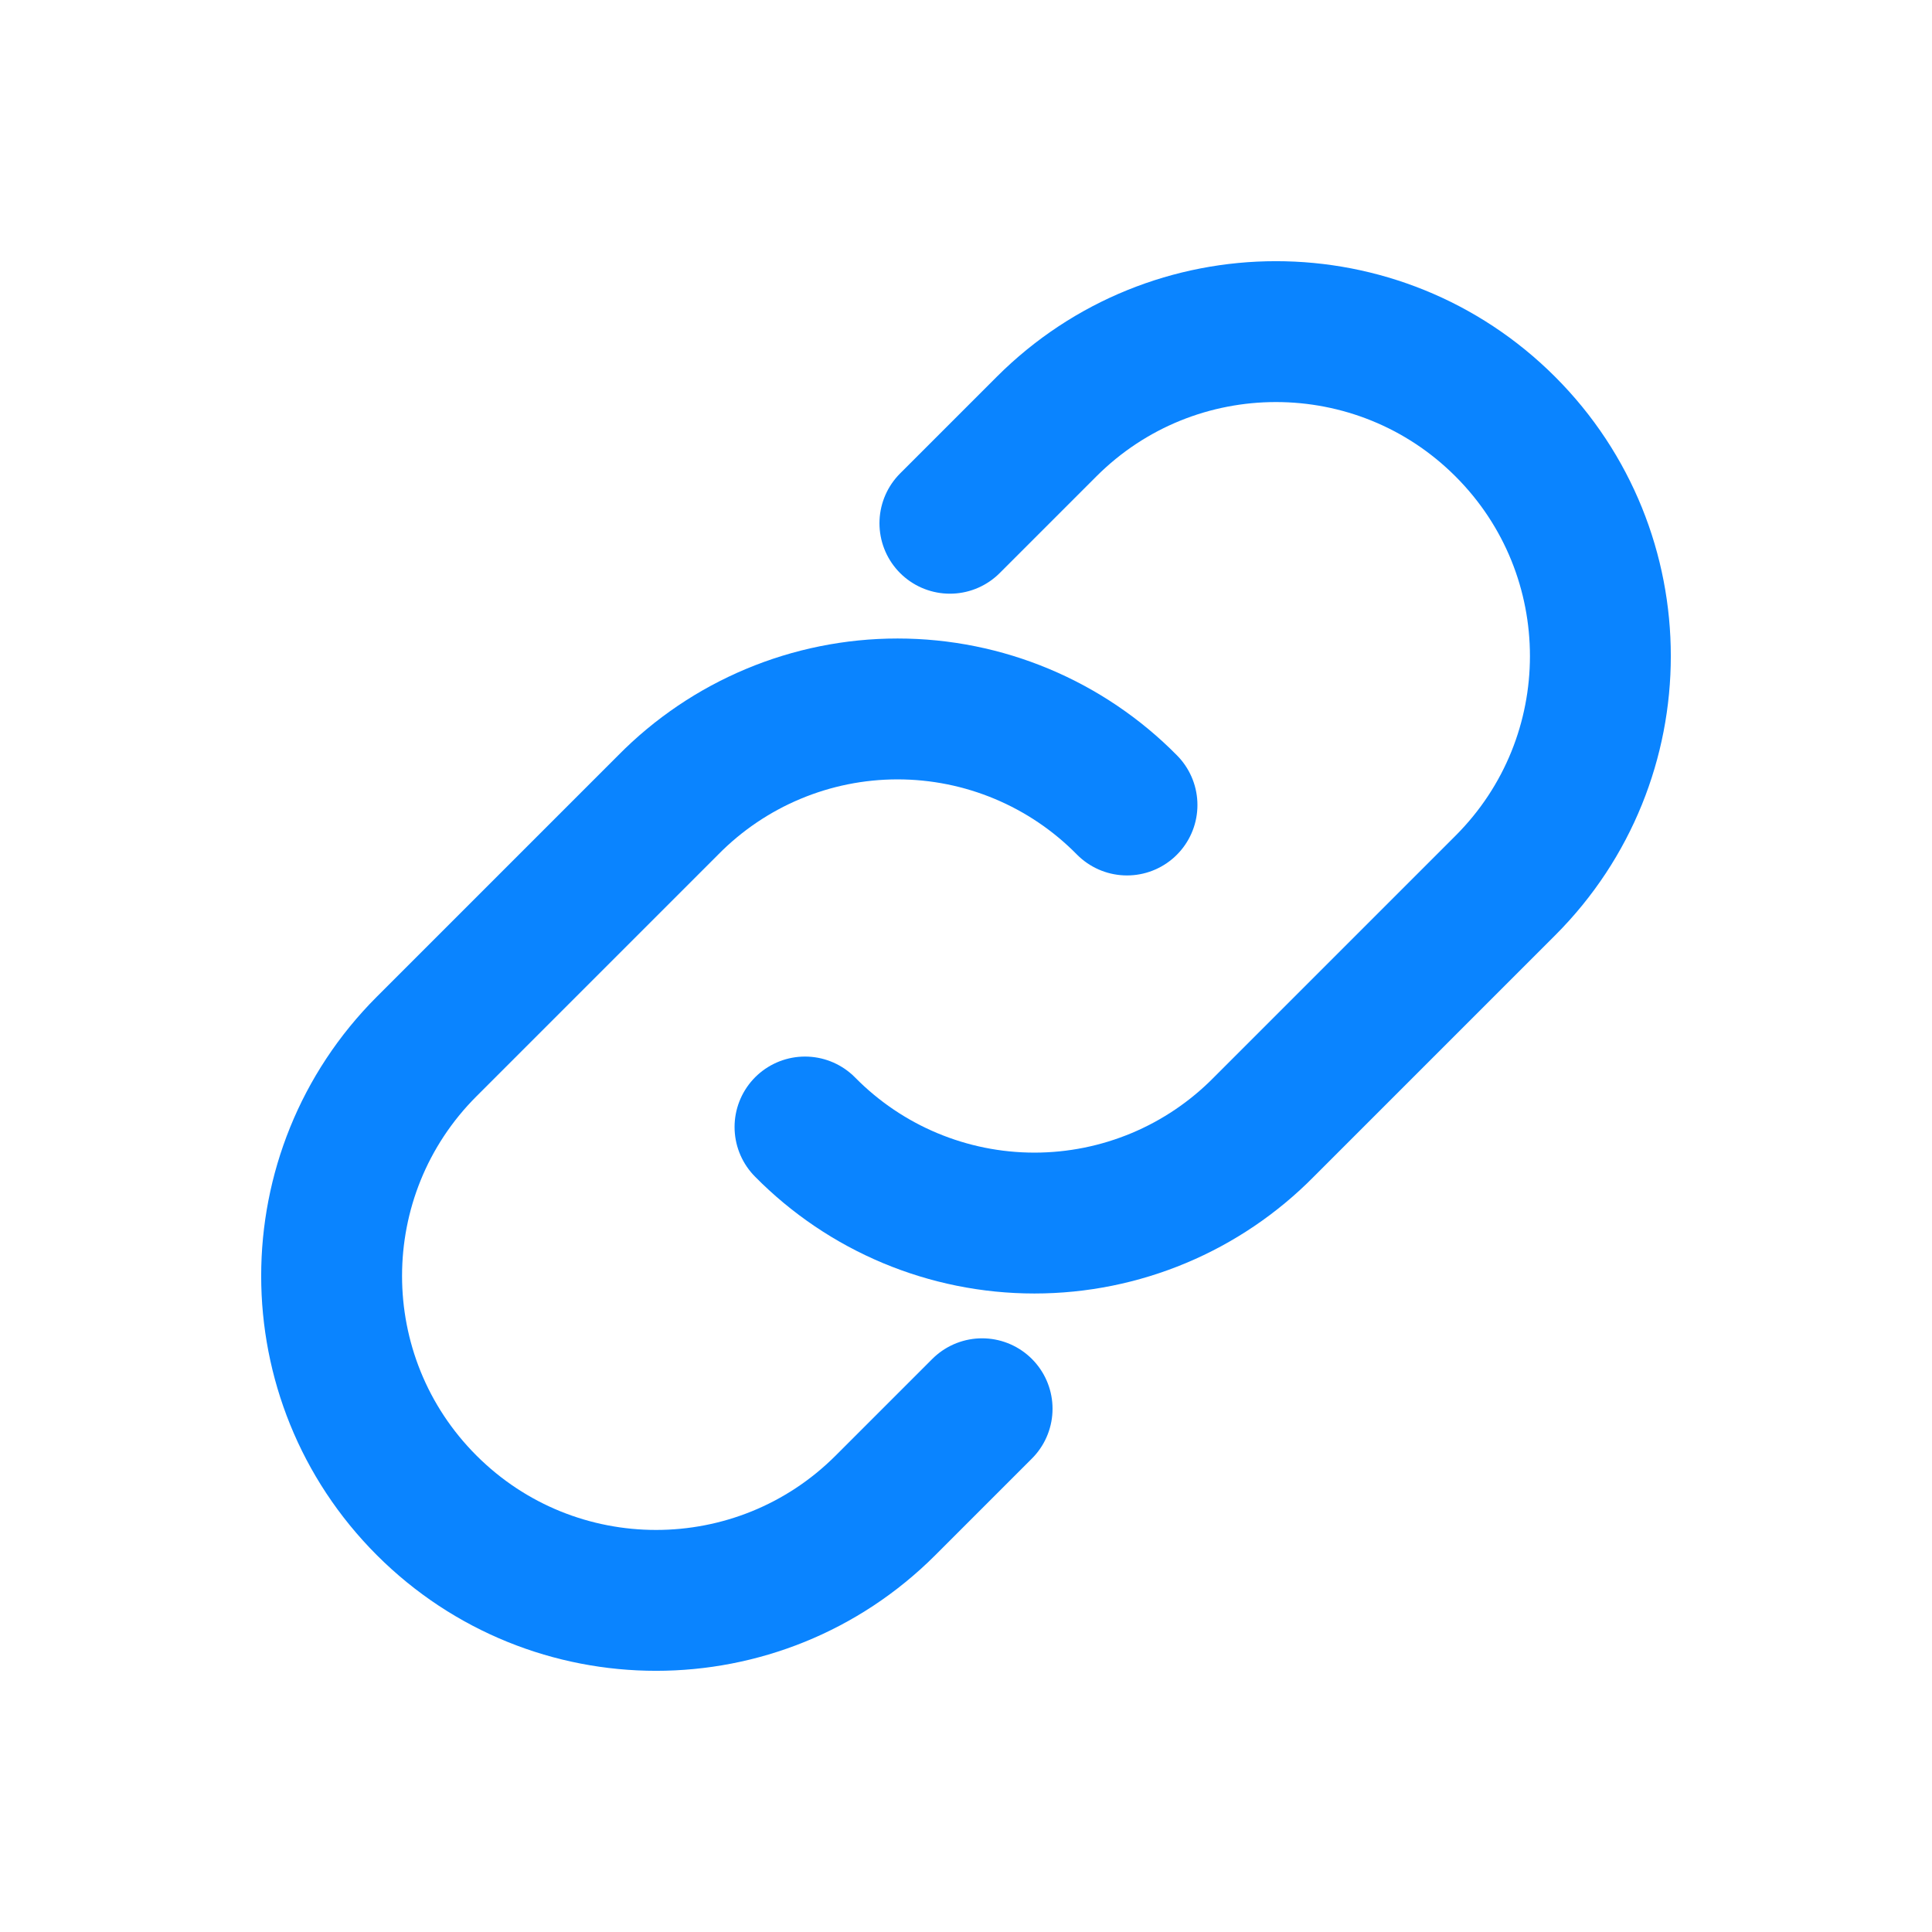
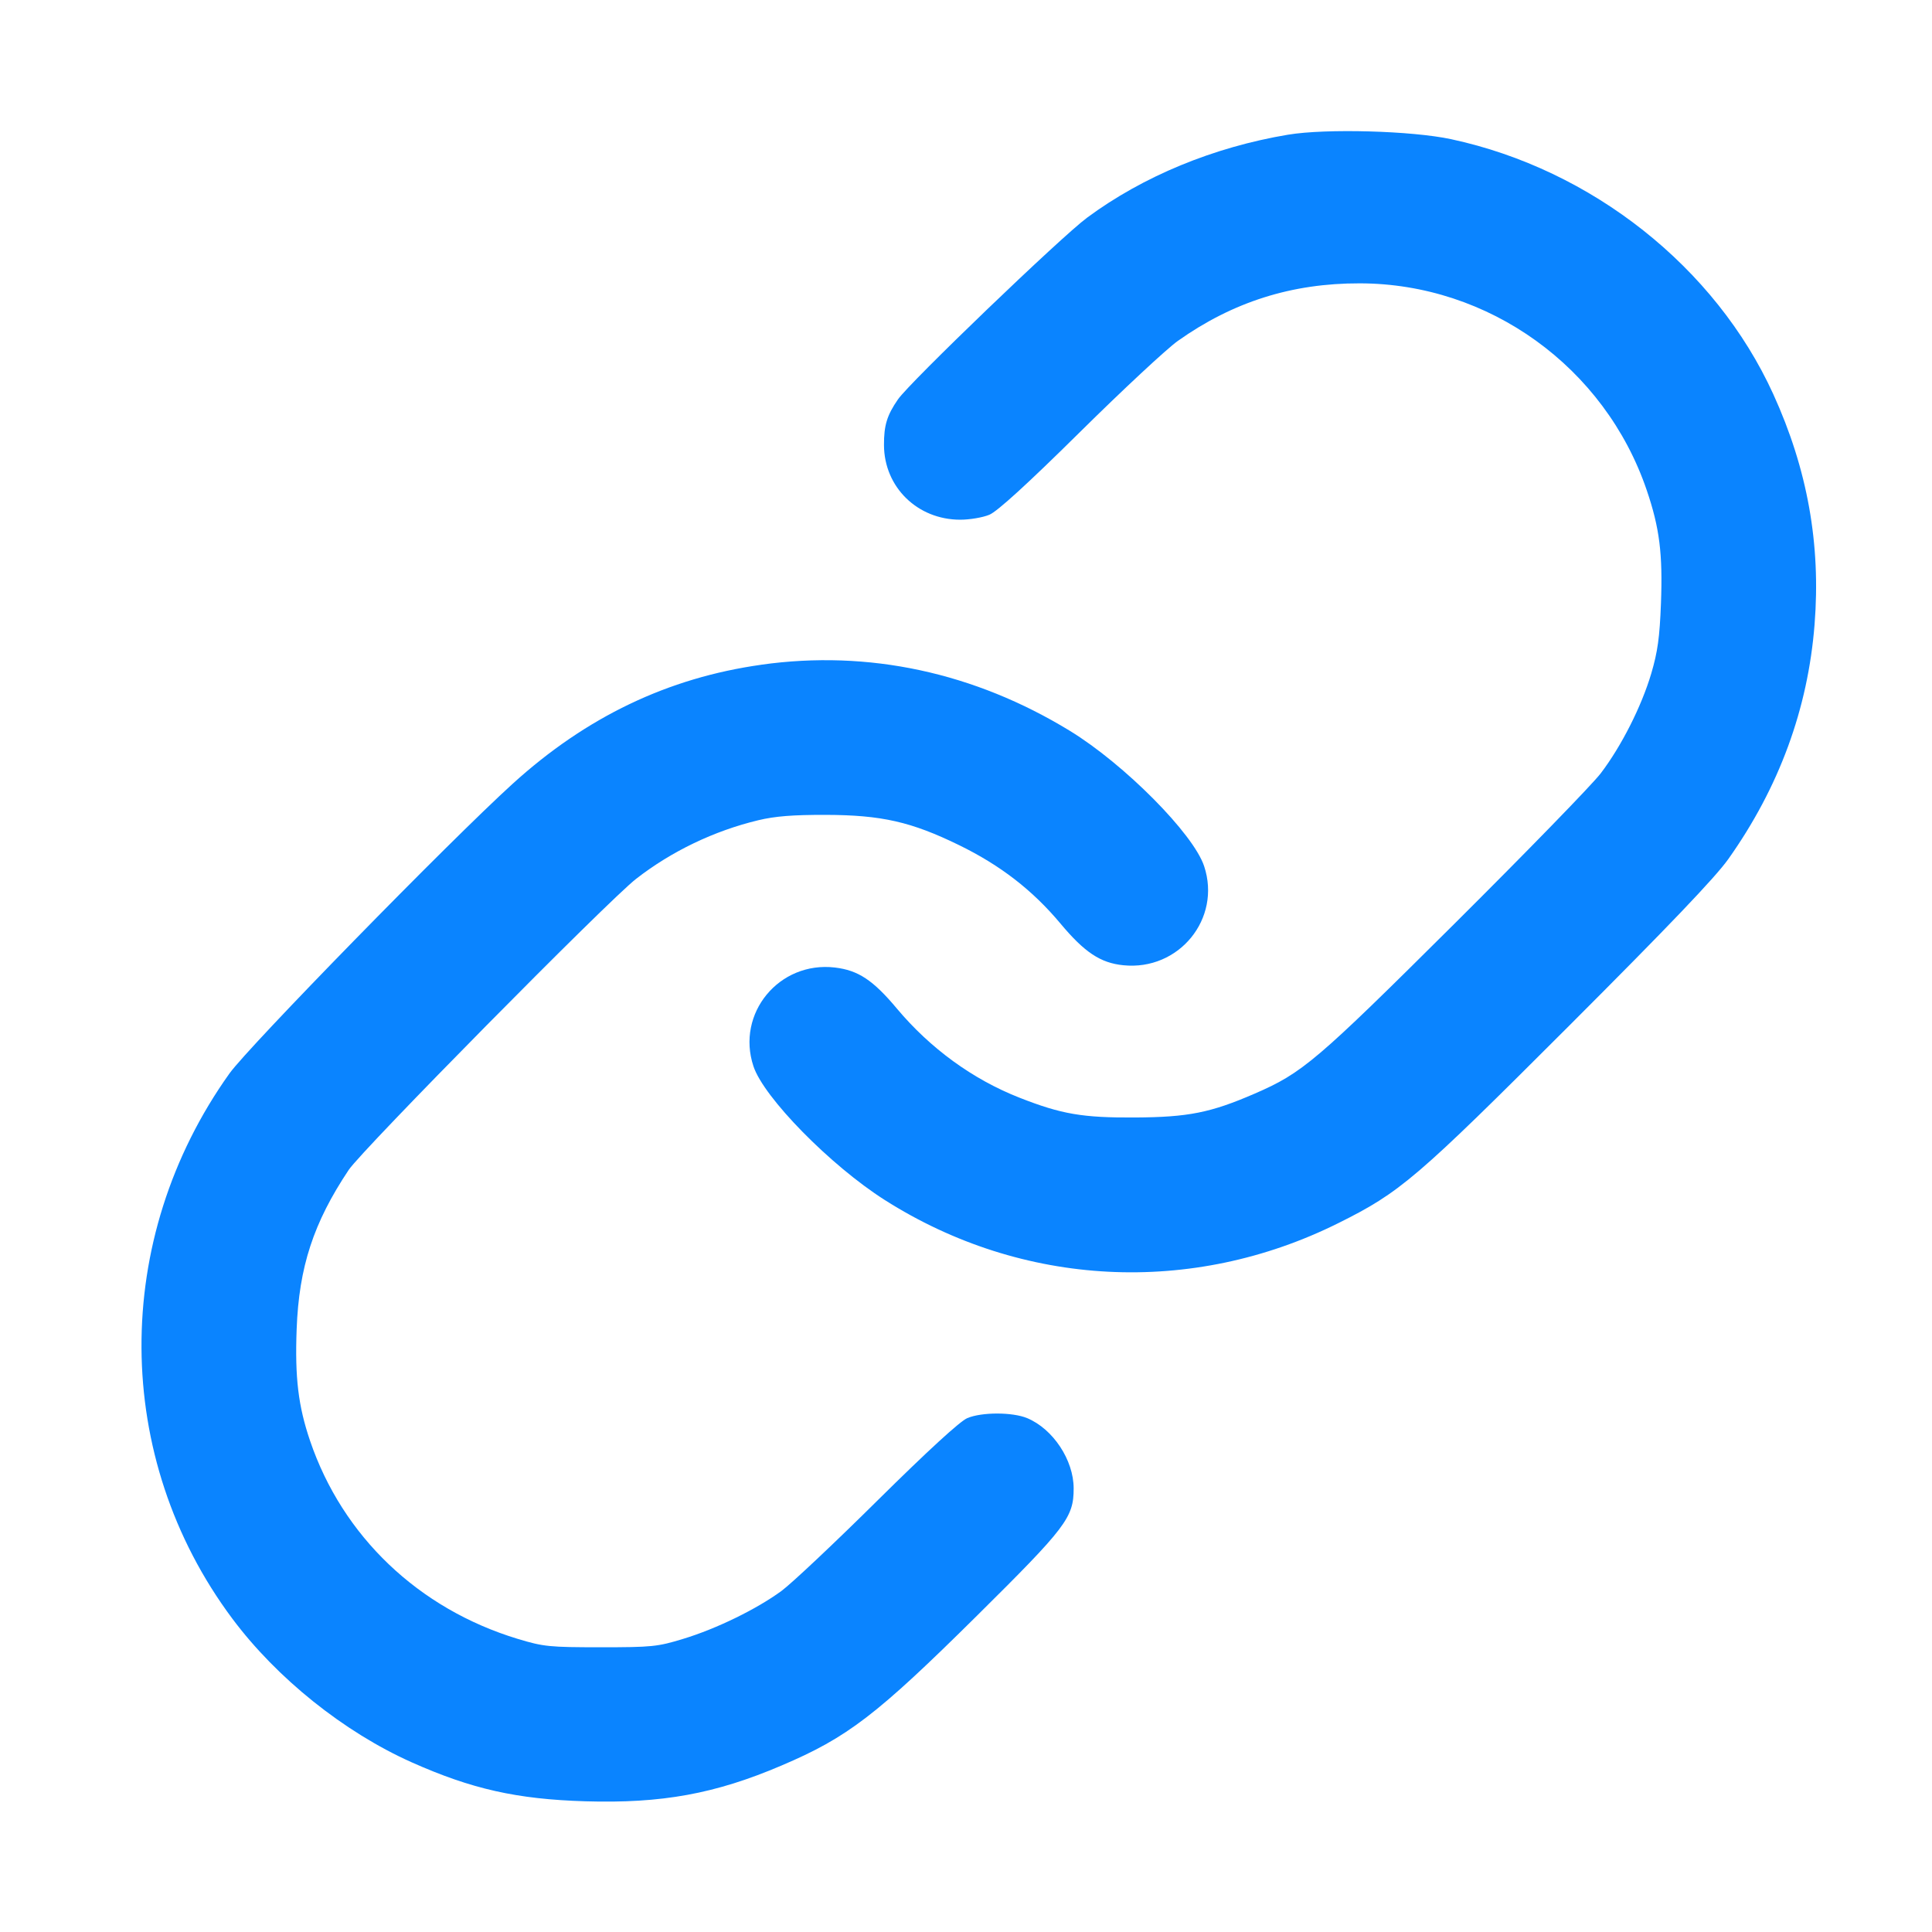
- <svg xmlns="http://www.w3.org/2000/svg" width="48" height="48" viewBox="0 0 24 24" fill="none" stroke="#0a84ff" stroke-width="1.75" stroke-linecap="round" stroke-linejoin="round">
-   <path d="M10 14a4 4 0 0 0 5.7 0l3-3a4 4 0 0 0-5.7-5.7l-1.2 1.2" />
-   <path d="M14 10a4 4 0 0 0-5.7 0l-3 3a4 4 0 0 0 5.7 5.7l1.2-1.2" />
+ <svg xmlns="http://www.w3.org/2000/svg" width="48" height="48" viewBox="1412.315 623.715 74.082 74.082" fill="#0a84ff">
+   <path d="M1461.708,628.879c-2.859,0.479 -5.557,1.591 -7.712,3.185c-0.992,0.734 -6.805,6.318 -7.248,6.964c-0.423,0.611 -0.54,0.998 -0.537,1.753c0.006,1.612 1.283,2.862 2.924,2.862c0.364,0 0.869,-0.085 1.119,-0.191c0.302,-0.126 1.456,-1.177 3.458,-3.156c1.653,-1.635 3.35,-3.215 3.77,-3.511c2.108,-1.494 4.368,-2.211 6.973,-2.205c4.95,0.006 9.397,3.212 11.003,7.93c0.493,1.447 0.617,2.44 0.546,4.339c-0.05,1.309 -0.126,1.858 -0.373,2.695c-0.373,1.257 -1.142,2.78 -1.935,3.822c-0.317,0.42 -2.842,3.015 -5.607,5.766c-5.32,5.29 -5.828,5.722 -7.668,6.52c-1.688,0.731 -2.542,0.901 -4.583,0.913c-2.011,0.012 -2.821,-0.126 -4.433,-0.76c-1.788,-0.702 -3.417,-1.888 -4.697,-3.414c-0.916,-1.095 -1.486,-1.471 -2.381,-1.577c-2.137,-0.25 -3.796,1.761 -3.121,3.787c0.396,1.201 2.959,3.808 5.032,5.126c5.281,3.356 11.778,3.687 17.398,0.887c2.375,-1.183 2.98,-1.7 8.831,-7.551c3.834,-3.834 5.619,-5.701 6.121,-6.409c1.943,-2.742 3.05,-5.748 3.306,-8.992c0.244,-3.08 -0.273,-5.957 -1.582,-8.831c-2.219,-4.87 -6.961,-8.622 -12.354,-9.779c-1.503,-0.323 -4.797,-0.414 -6.247,-0.173M1441.51,649.204c-3.585,0.502 -6.717,2.002 -9.538,4.565c-2.416,2.193 -10.123,10.079 -10.857,11.106c-4.539,6.359 -4.495,14.735 0.106,20.903c1.709,2.29 4.286,4.354 6.881,5.513c2.299,1.025 4.034,1.415 6.655,1.494c2.933,0.088 4.982,-0.285 7.524,-1.371c2.531,-1.077 3.646,-1.932 7.492,-5.742c3.432,-3.4 3.711,-3.767 3.711,-4.885c0,-1.086 -0.79,-2.281 -1.785,-2.695c-0.558,-0.232 -1.735,-0.235 -2.293,0c-0.276,0.115 -1.515,1.251 -3.432,3.147c-1.647,1.632 -3.312,3.2 -3.696,3.482c-0.951,0.696 -2.487,1.447 -3.764,1.835c-0.986,0.302 -1.201,0.323 -3.171,0.323c-1.964,0 -2.187,-0.023 -3.171,-0.32c-3.808,-1.154 -6.723,-3.934 -7.968,-7.598c-0.452,-1.33 -0.584,-2.419 -0.514,-4.28c0.088,-2.381 0.646,-4.084 1.996,-6.106c0.52,-0.778 9.946,-10.325 11.018,-11.159c1.362,-1.06 2.989,-1.841 4.686,-2.249c0.649,-0.156 1.33,-0.208 2.583,-0.206c2.146,0.006 3.282,0.264 5.123,1.163c1.579,0.772 2.807,1.72 3.881,3.003c0.925,1.107 1.535,1.512 2.41,1.6c2.134,0.22 3.77,-1.785 3.1,-3.799c-0.411,-1.242 -3.056,-3.908 -5.146,-5.188c-3.67,-2.243 -7.73,-3.115 -11.834,-2.537" />
</svg>
